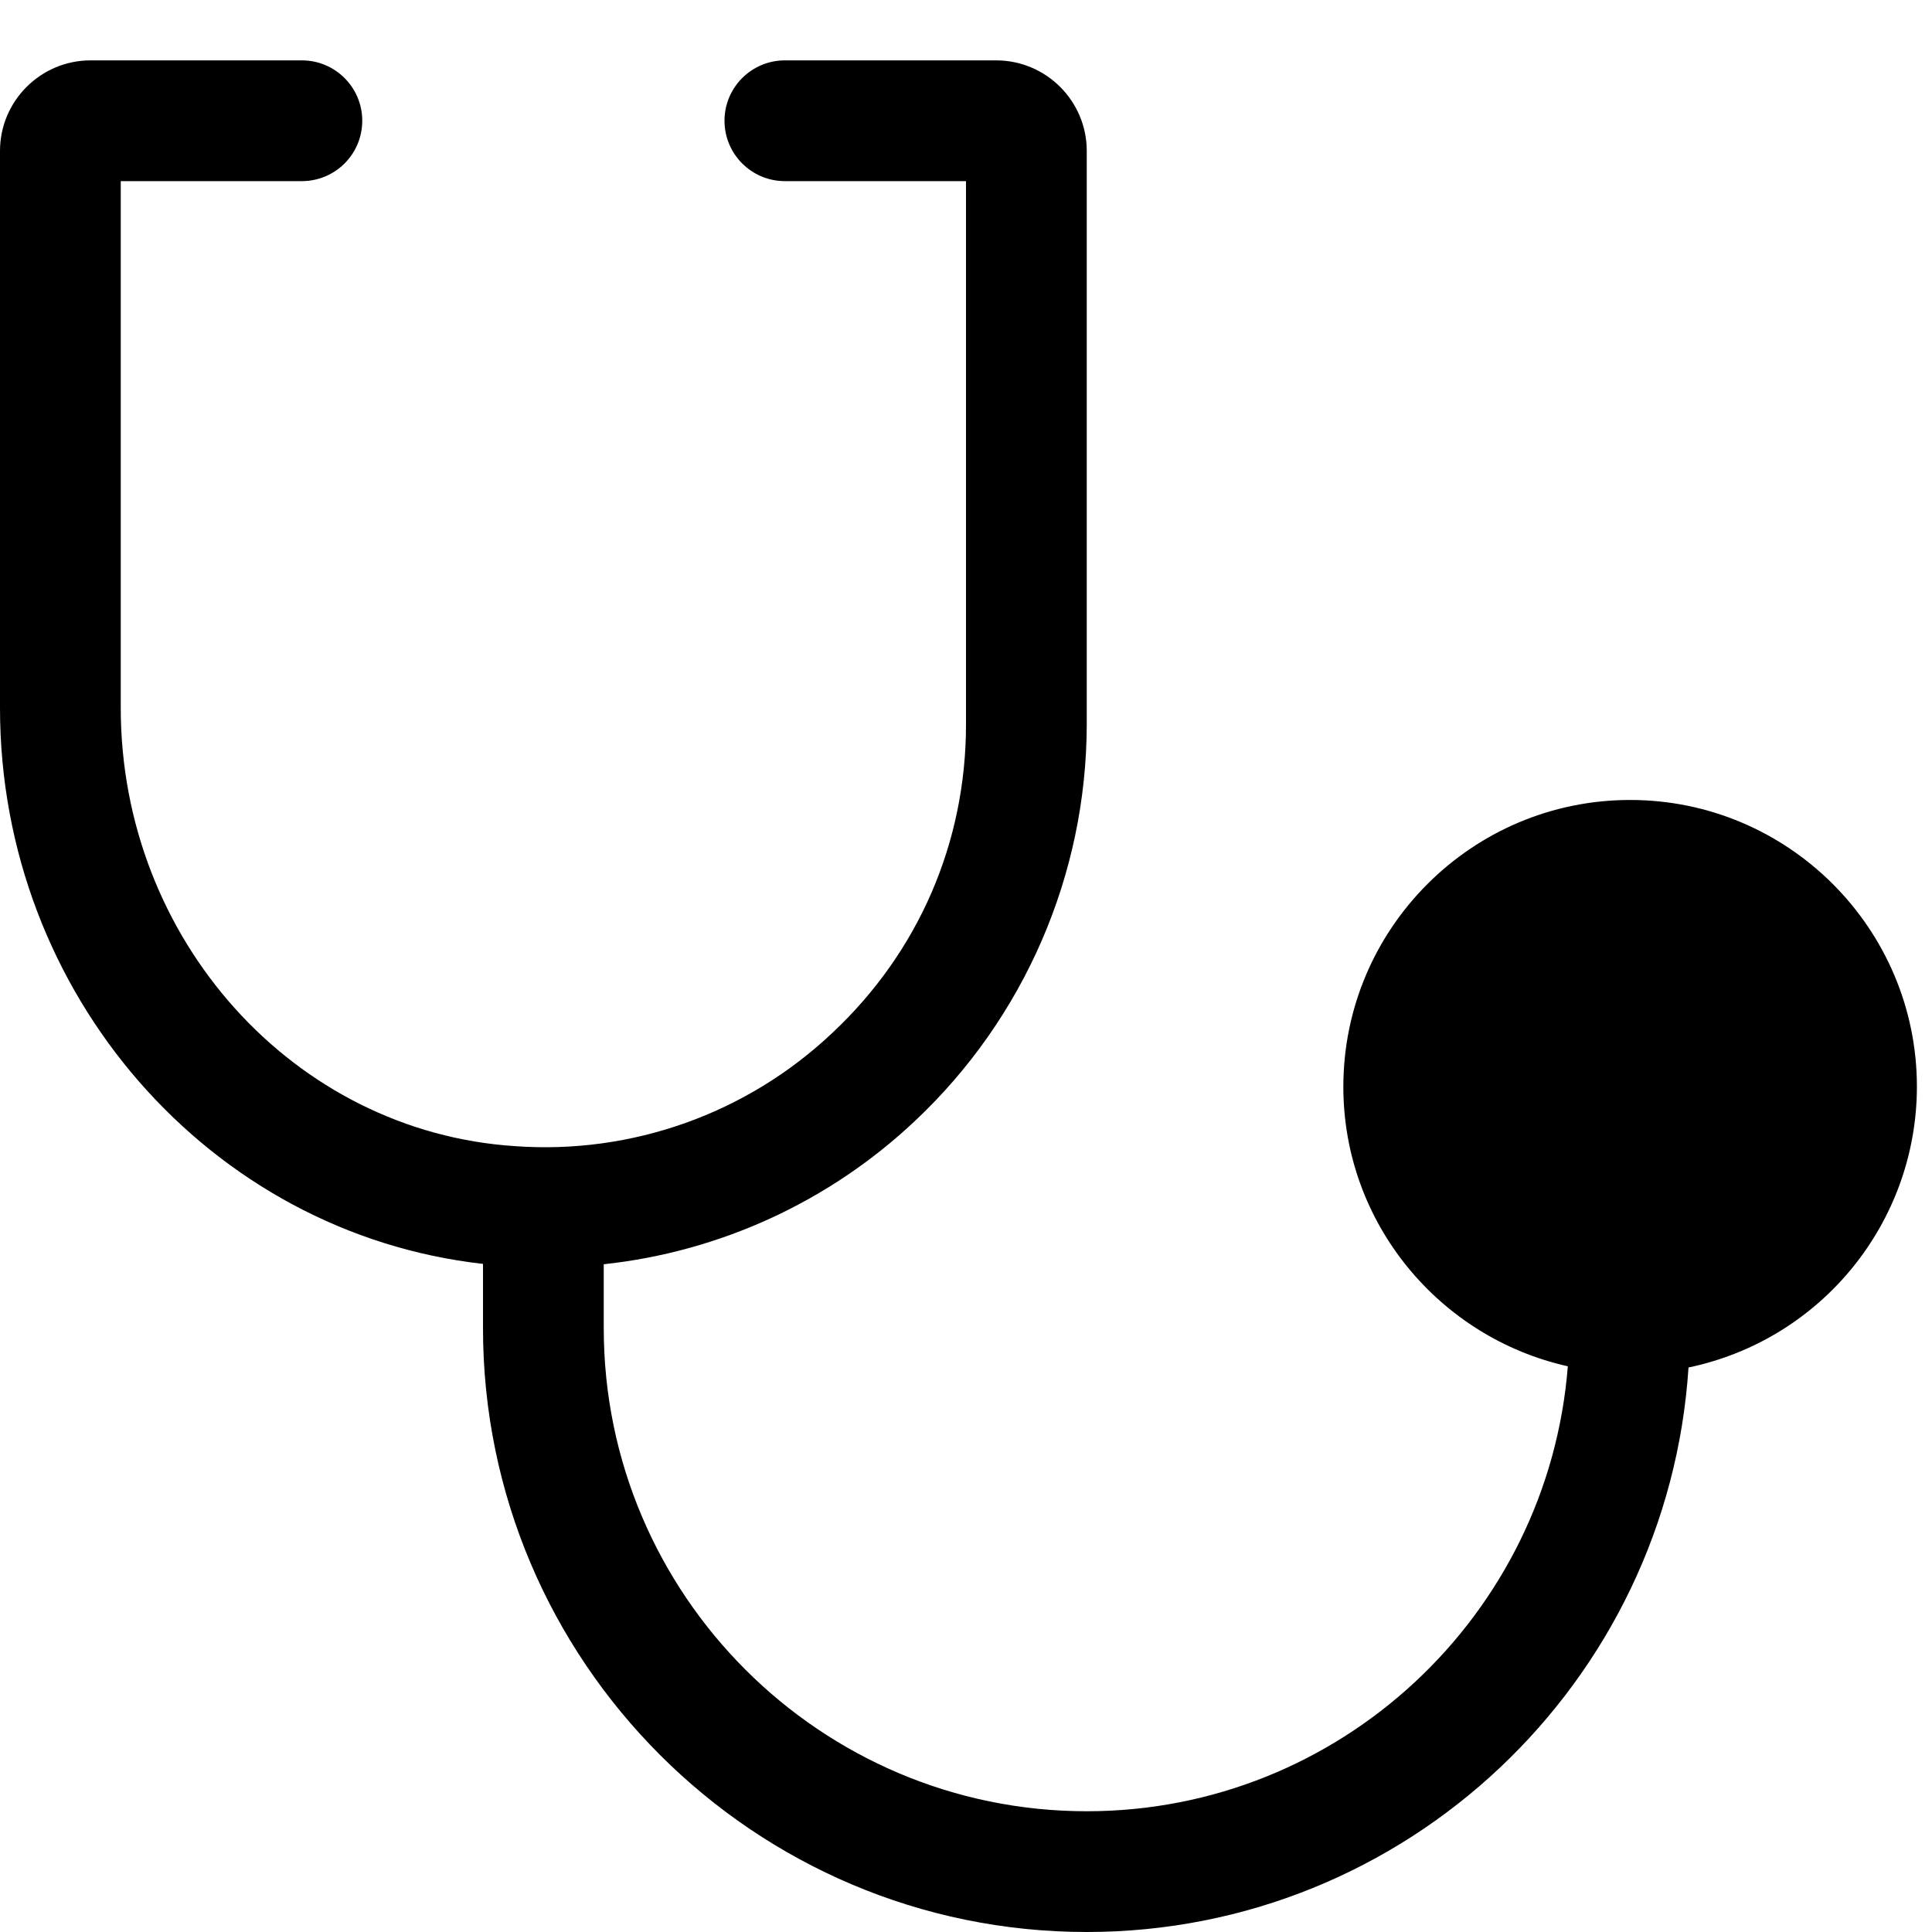
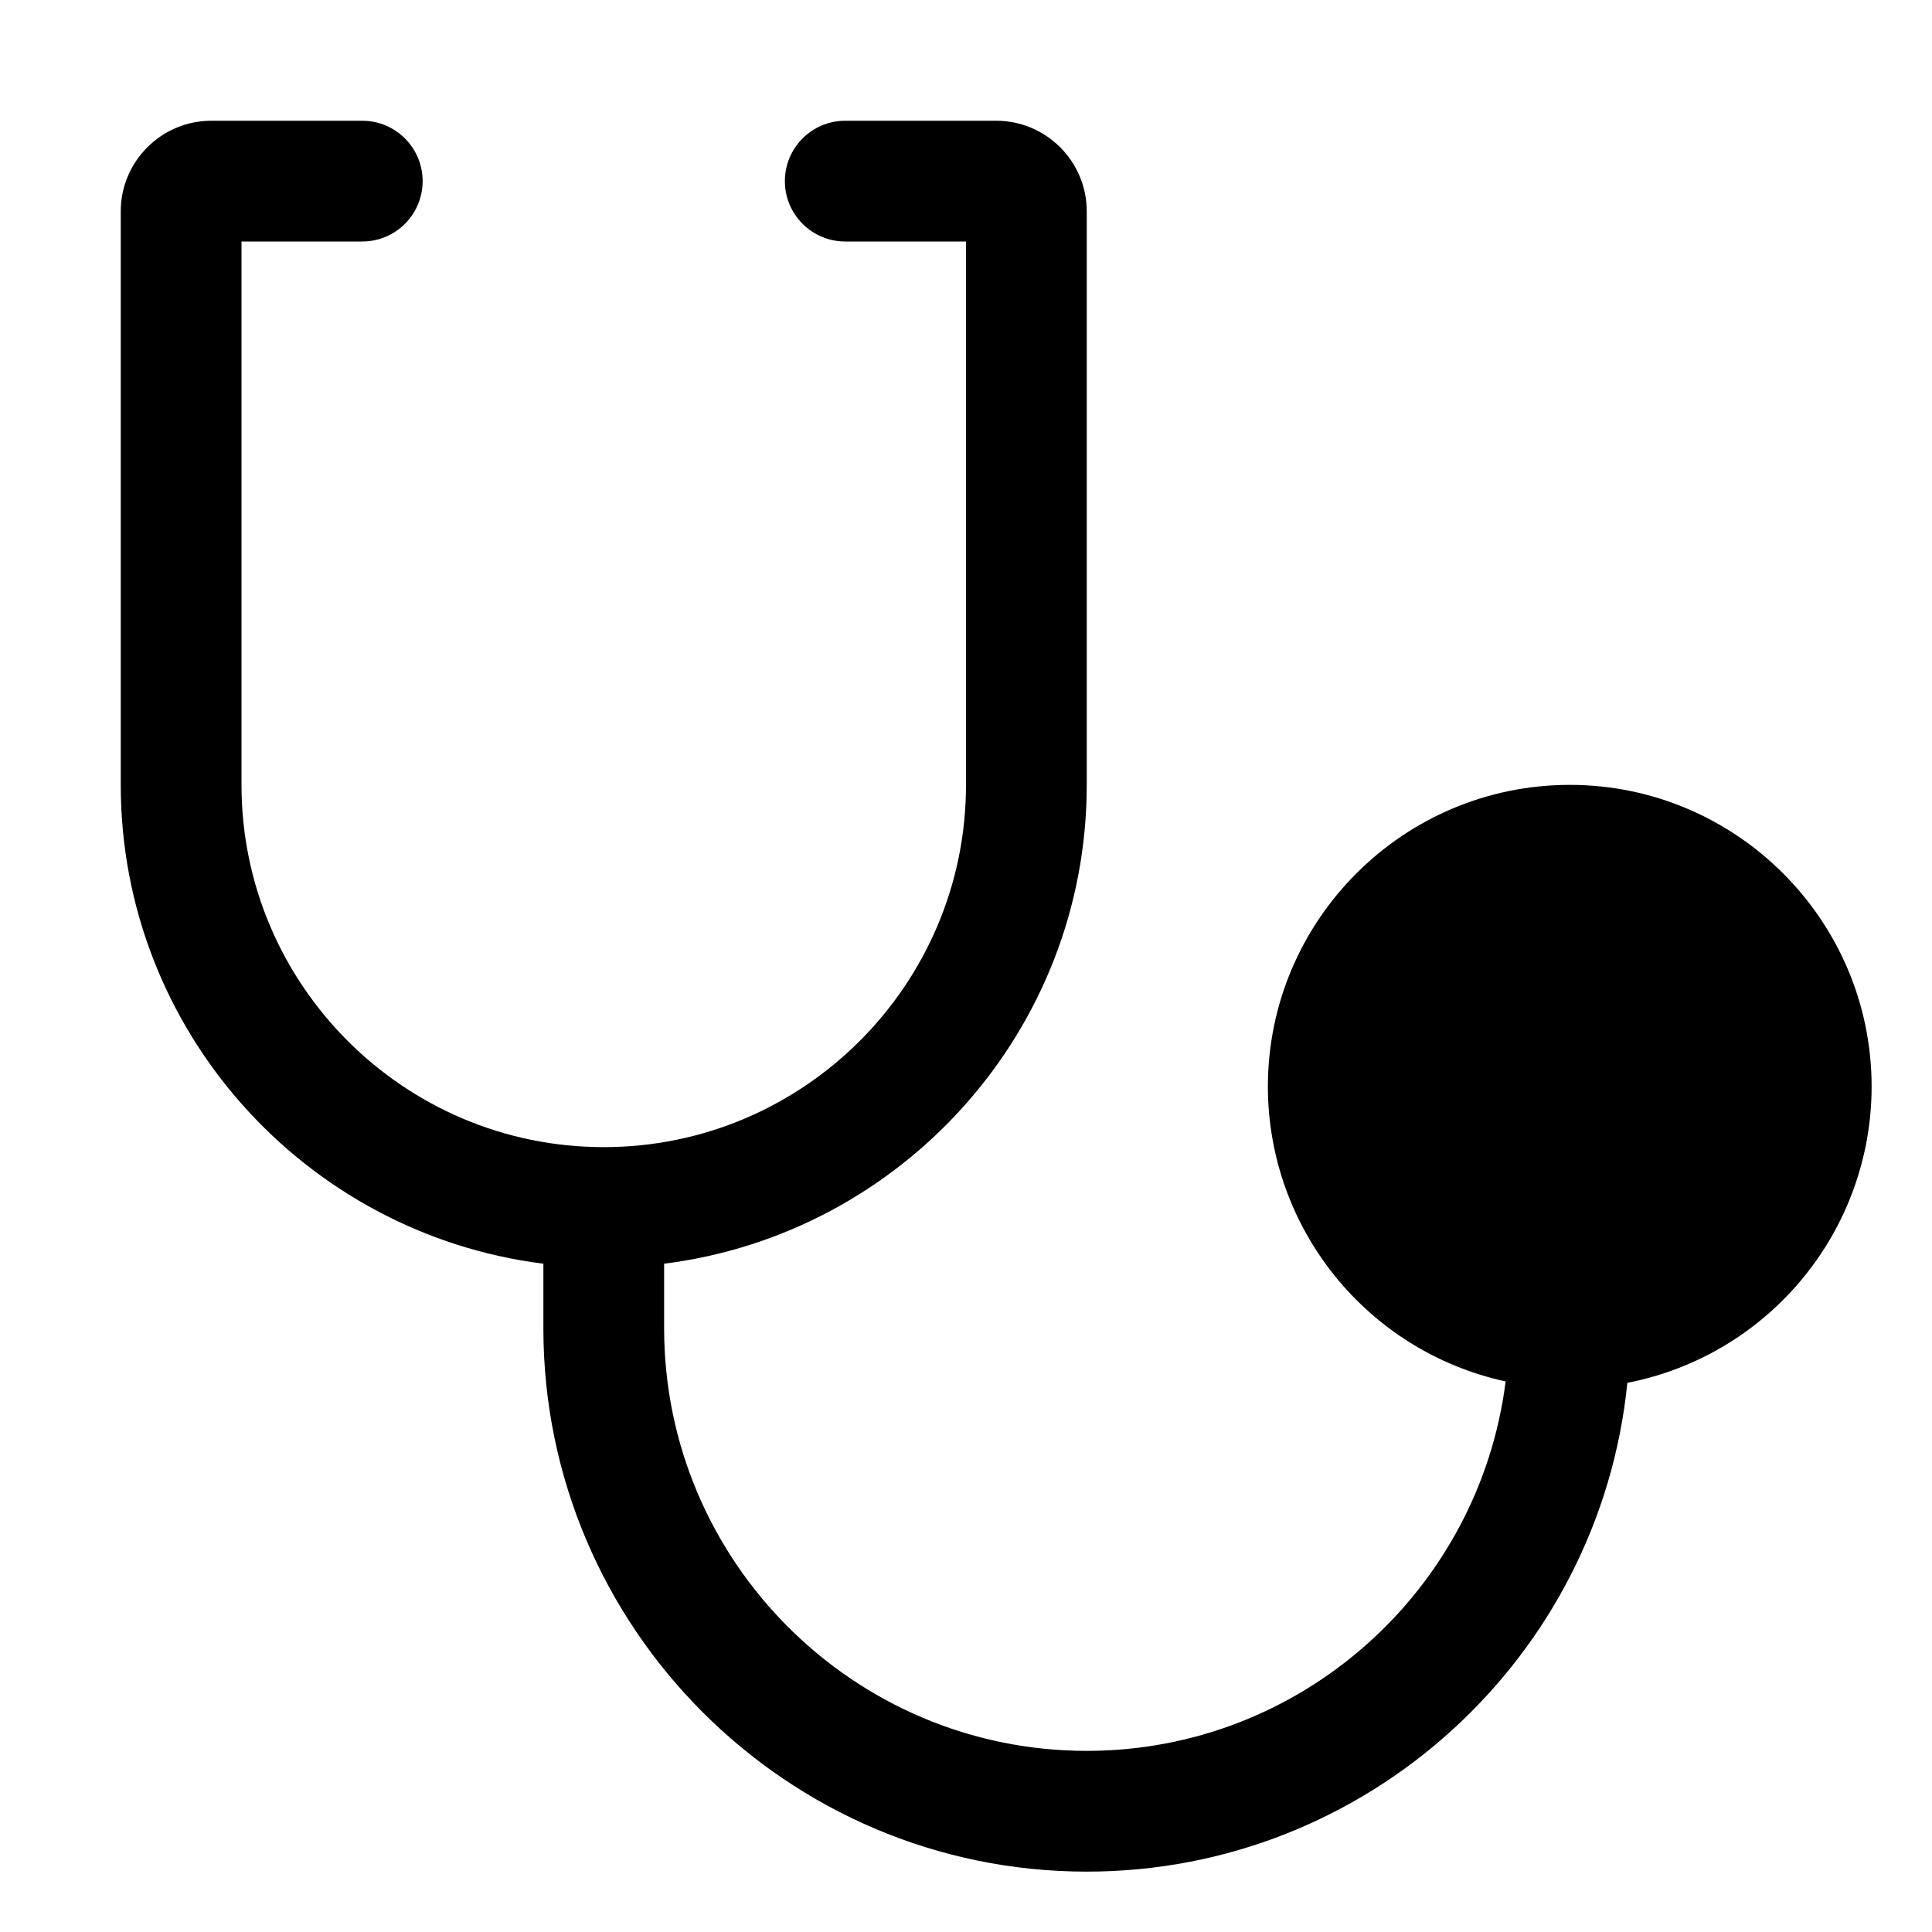
<svg xmlns="http://www.w3.org/2000/svg" viewBox="0 0 32 32">
-   <path d="M31.75 18c0-2.62-2.13-4.75-4.75-4.75s-4.75 2.13-4.75 4.75c0 2.264 1.595 4.156 3.718 4.63C25.645 26.747 22.198 30 18 30c-4.411 0-8-3.589-8-8v-1.06a8.9 8.9 0 0 0 5.154-2.373A9.032 9.032 0 0 0 18 12V2.5c0-.827-.673-1.5-1.5-1.5H13a1 1 0 1 0 0 2h3v9c0 1.956-.786 3.77-2.214 5.108a6.923 6.923 0 0 1-5.254 1.876C4.869 18.747 2 15.56 2 11.726V3h3a1 1 0 1 0 0-2H1.5C.673 1 0 1.673 0 2.5v9.226c0 4.743 3.484 8.702 8 9.208V22c0 5.514 4.486 10 10 10 5.295 0 9.63-4.14 9.967-9.35A4.757 4.757 0 0 0 31.75 18Z" />
+   <path d="M26.954 22.904C26.499 27.444 22.657 31 18 31c-4.962 0-9-4.038-9-9v-1.069C5.06 20.436 2 17.072 2 13V3.5C2 2.673 2.673 2 3.5 2H6a1 1 0 0 1 0 2H4v9c0 3.309 2.691 6 6 6s6-2.691 6-6V4h-2a1 1 0 0 1 0-2h2.5c.827 0 1.5.673 1.5 1.5V13c0 4.072-3.06 7.436-7 7.931V22c0 3.86 3.14 7 7 7 3.561 0 6.503-2.674 6.938-6.119A5.004 5.004 0 0 1 21 18c0-2.757 2.243-5 5-5s5 2.243 5 5a5.006 5.006 0 0 1-4.046 4.904Z" />
</svg>
